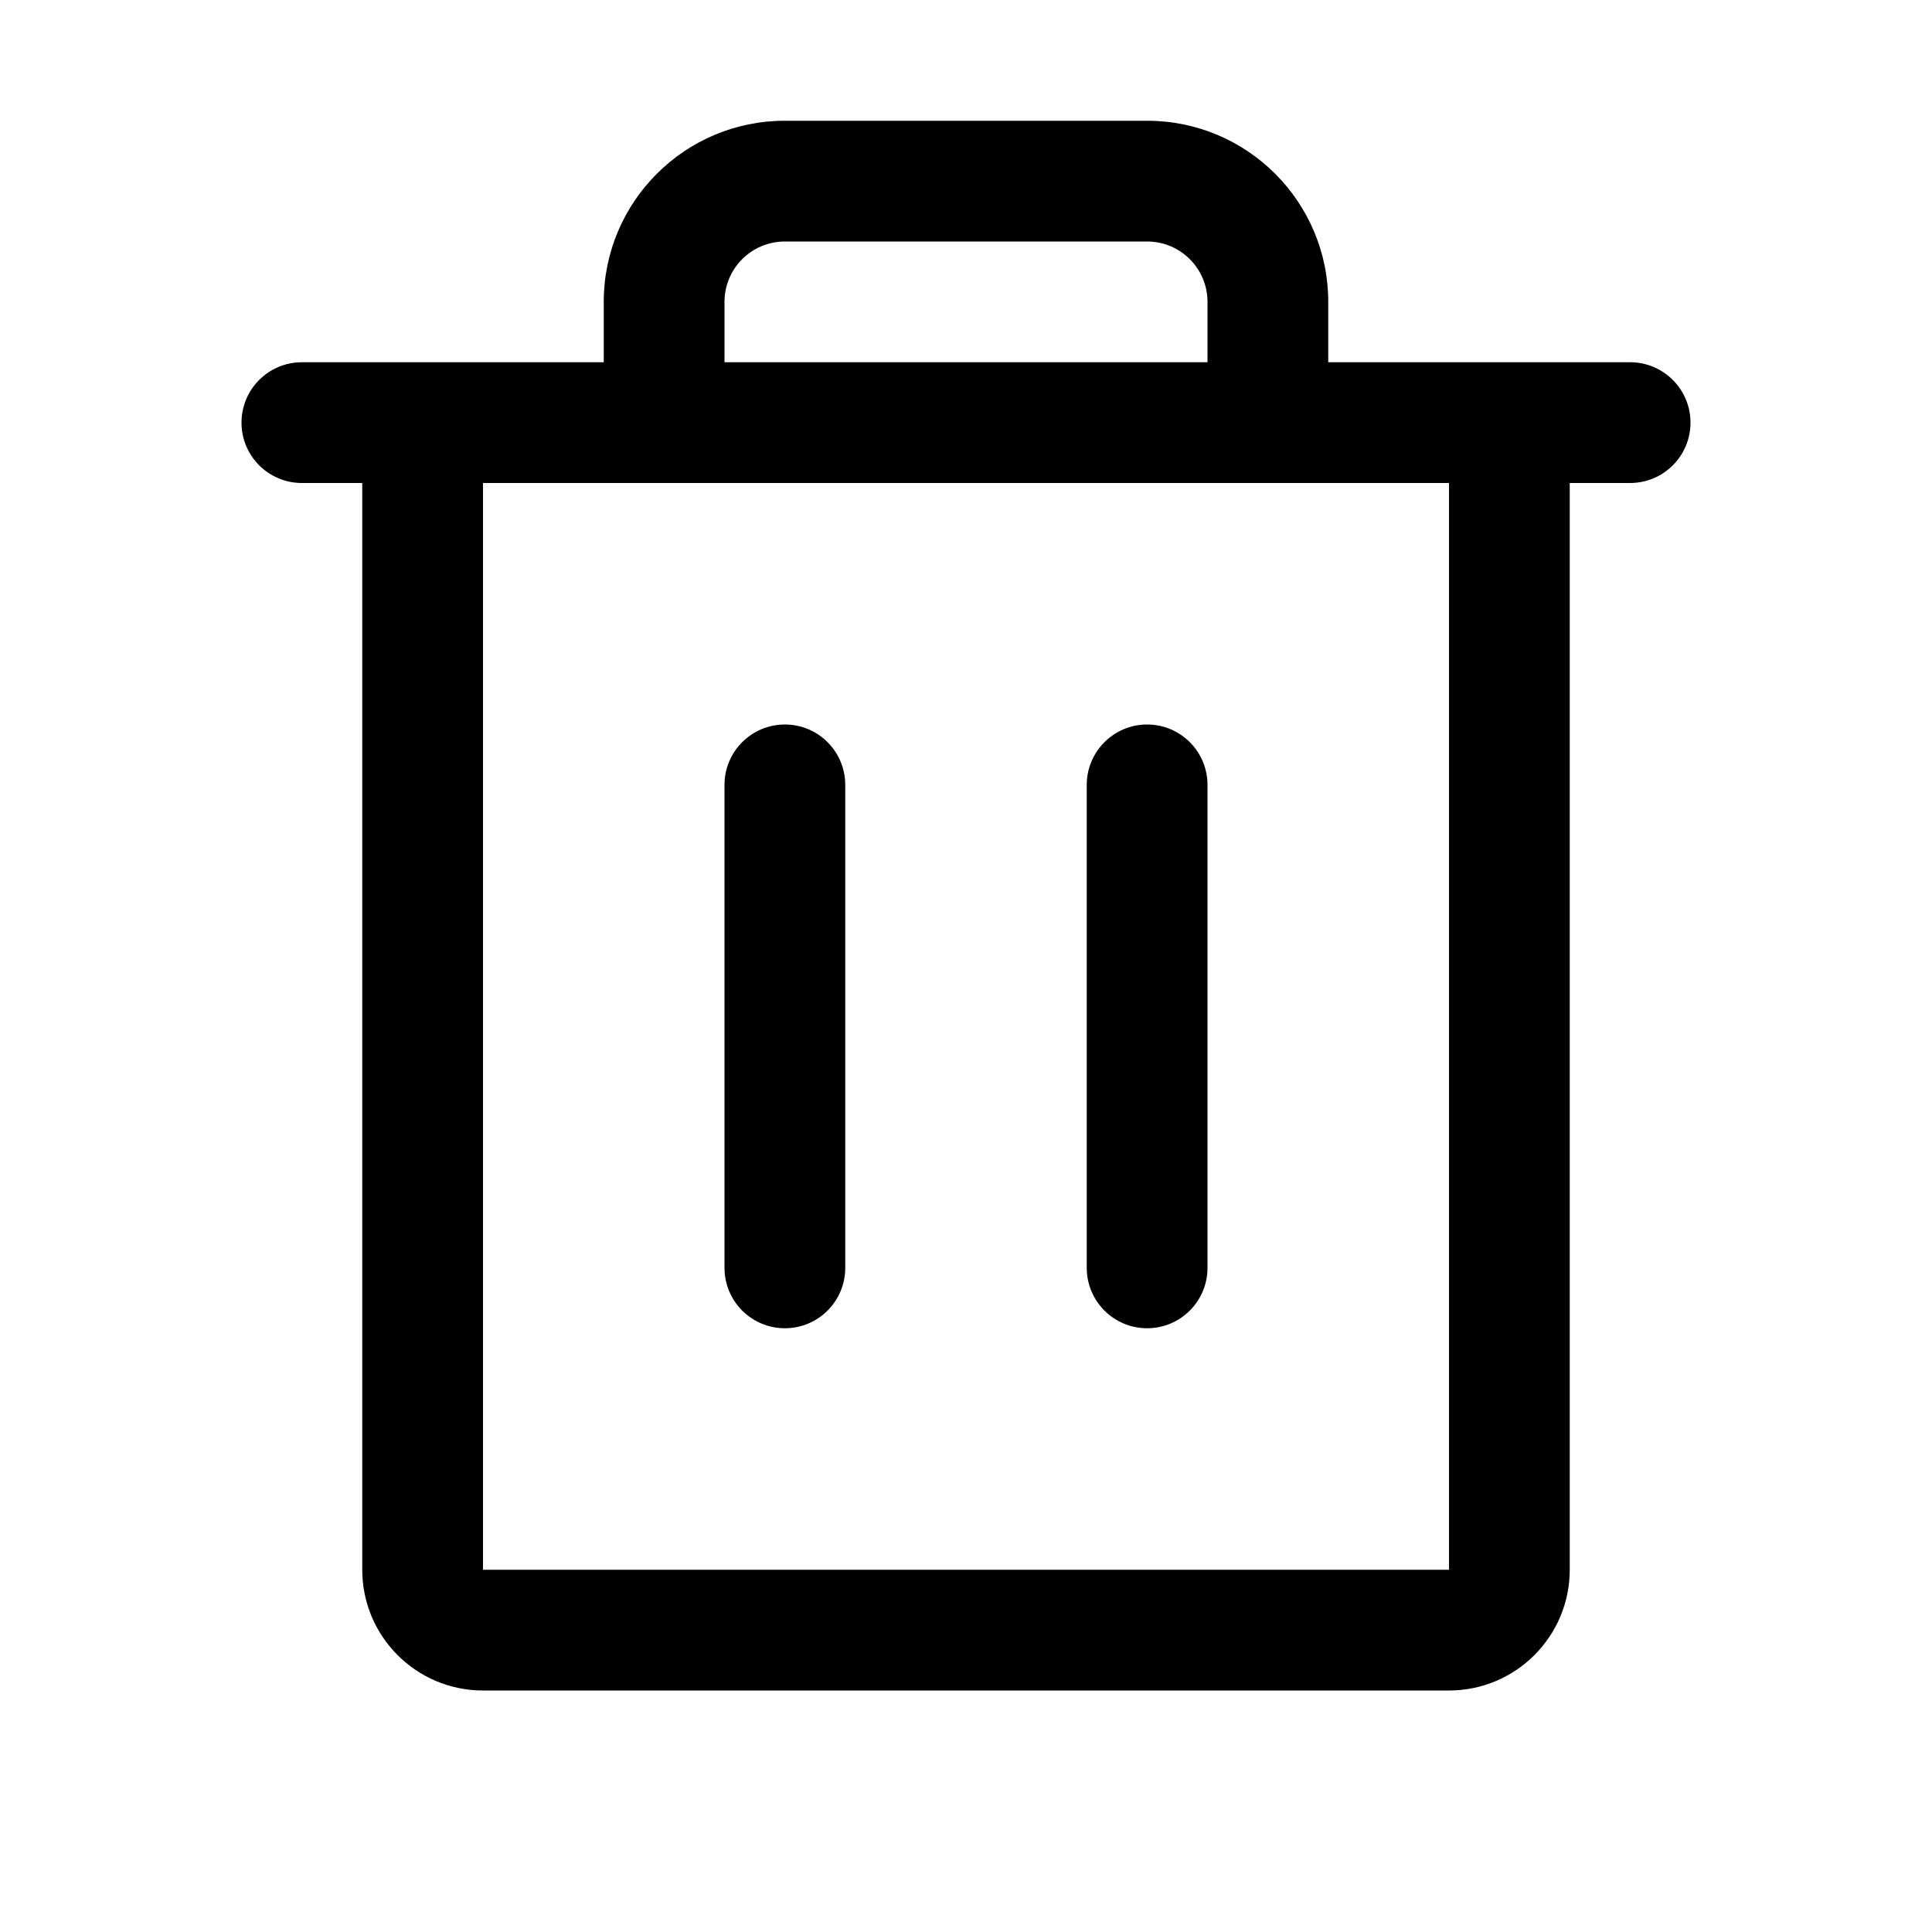
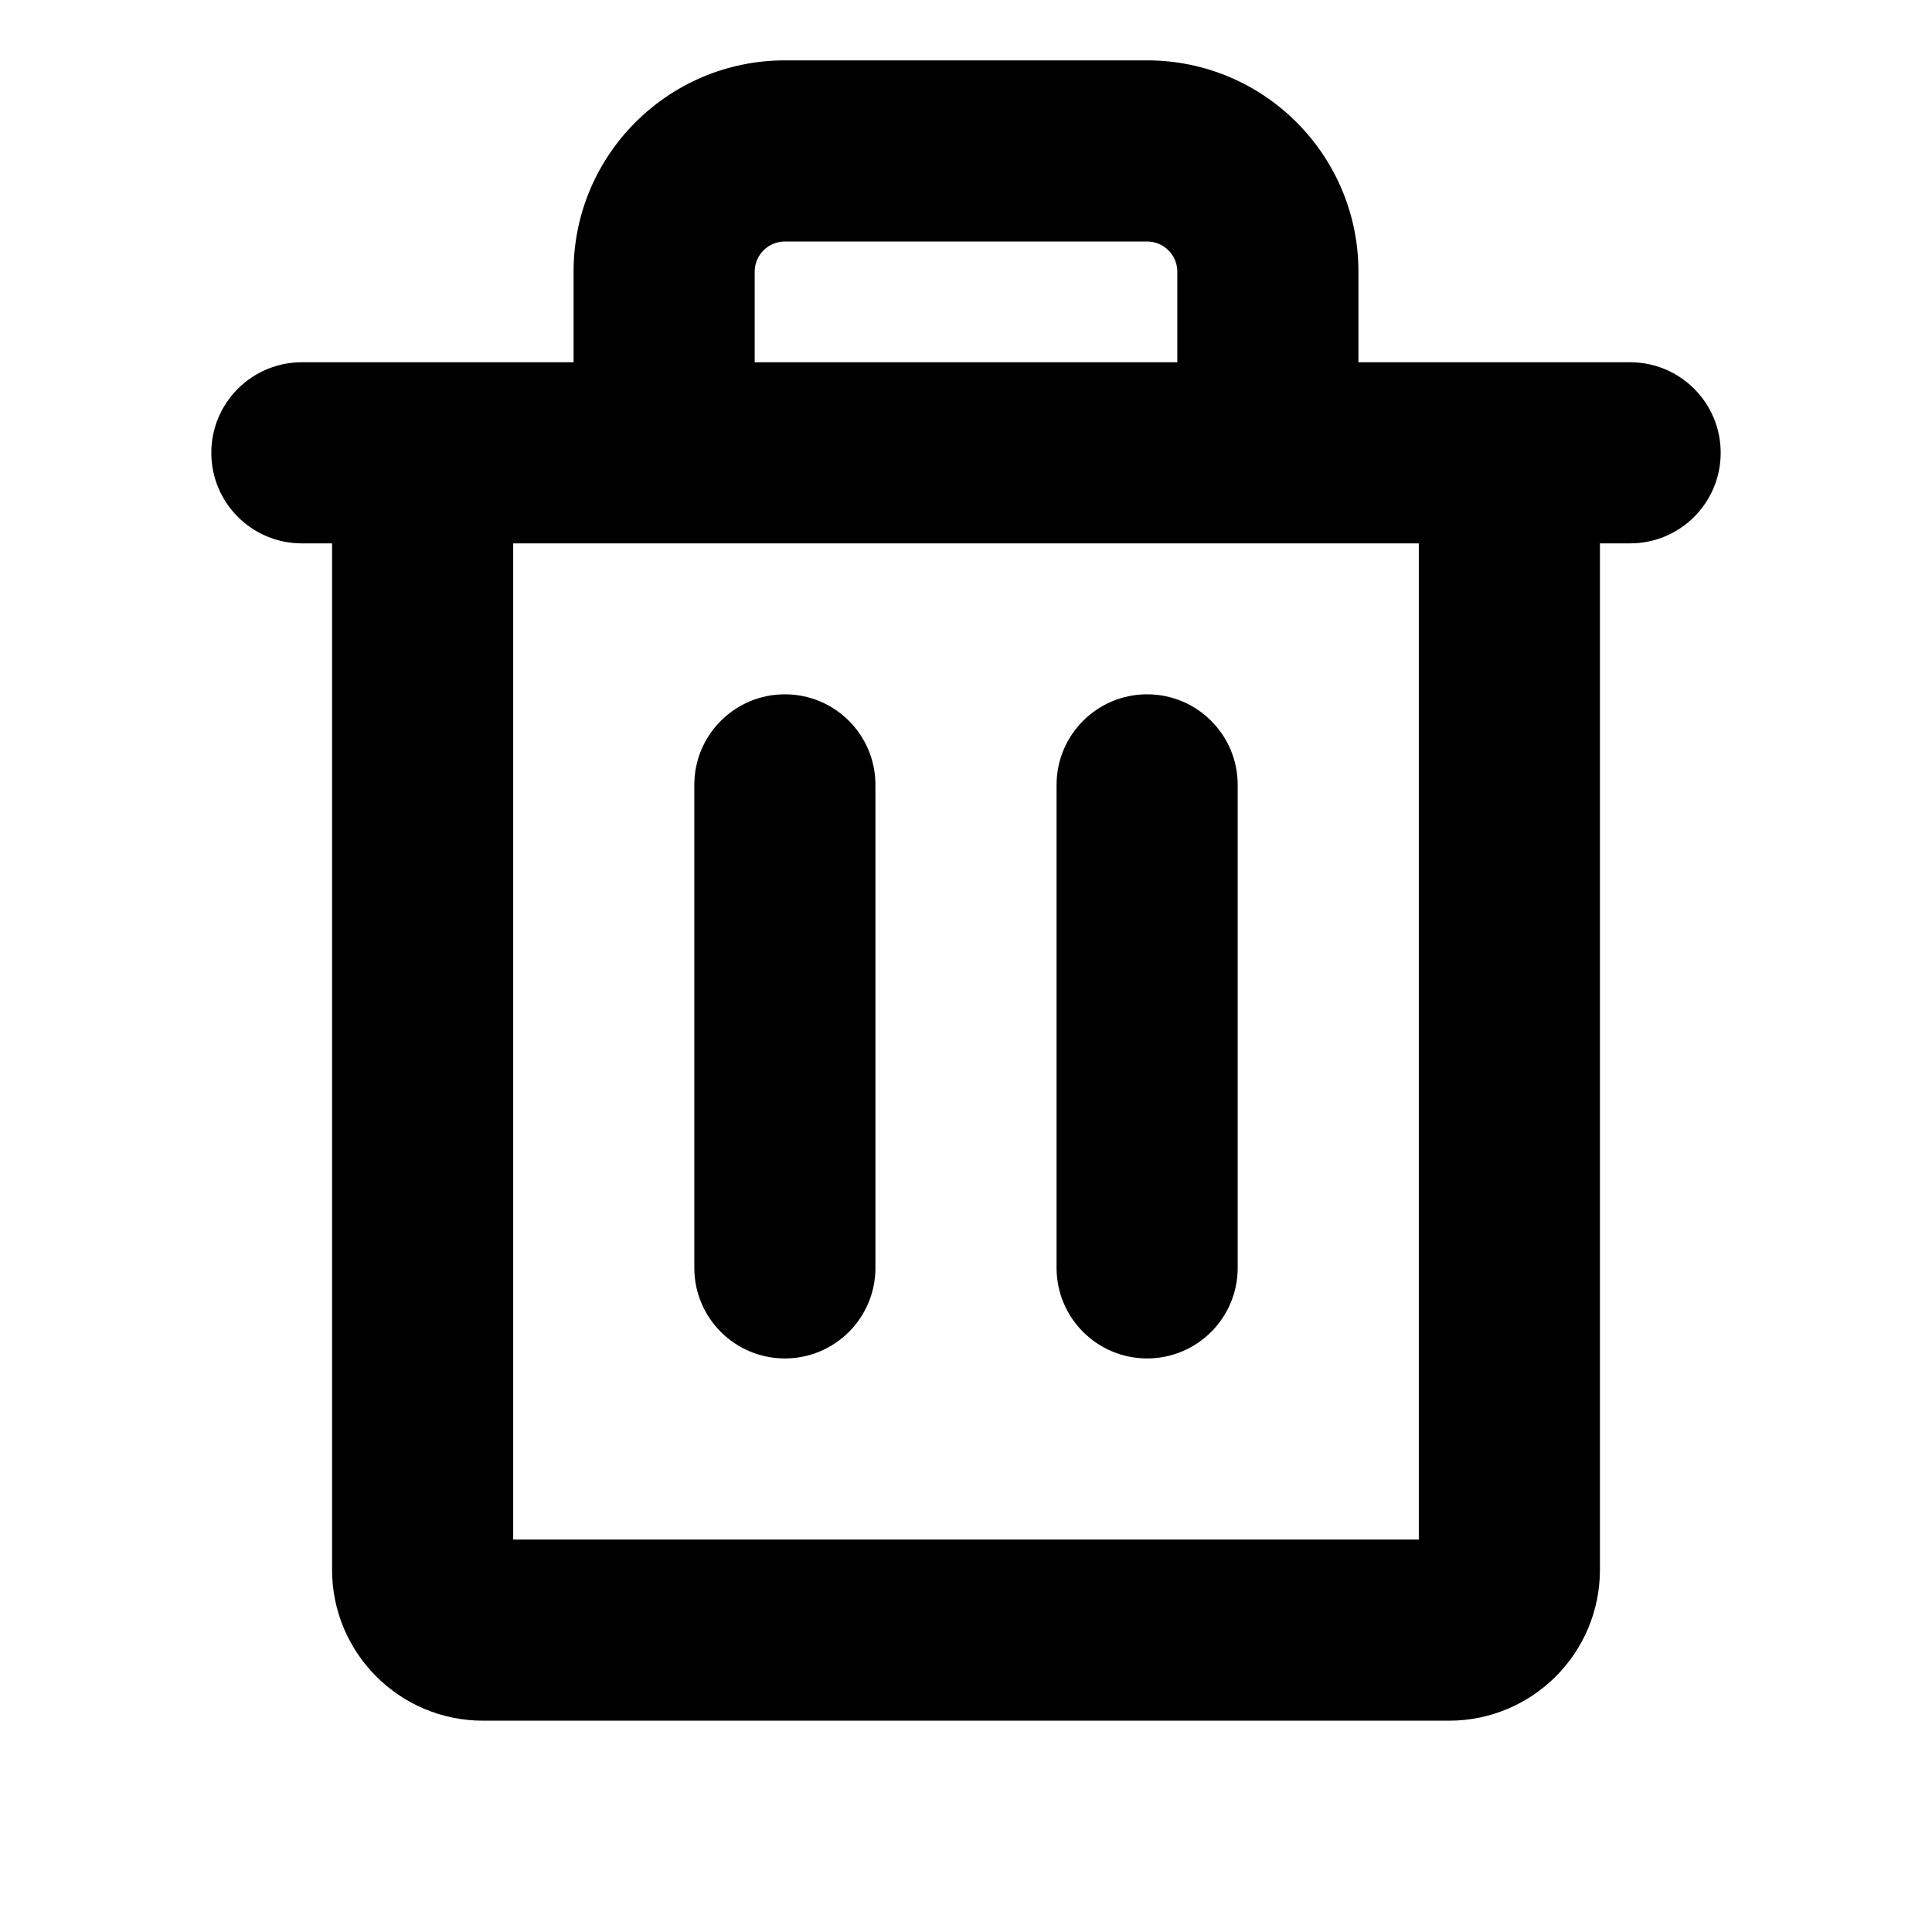
<svg xmlns="http://www.w3.org/2000/svg" viewBox="0 0 256 256" fill="#000">
-   <path d="M216,48H176V40a24,24,0,0,0-24-24H104A24,24,0,0,0,80,40v8H40a8,8,0,0,0,0,16h8V208a16,16,0,0,0,16,16H192a16,16,0,0,0,16-16V64h8a8,8,0,0,0,0-16ZM96,40a8,8,0,0,1,8-8h48a8,8,0,0,1,8,8v8H96Zm96,168H64V64H192ZM112,104v64a8,8,0,0,1-16,0V104a8,8,0,0,1,16,0Zm48,0v64a8,8,0,0,1-16,0V104a8,8,0,0,1,16,0Z" />
+   <path d="M216,48H180V36A28,28,0,0,0,152,8H104A28,28,0,0,0,76,36V48H40a12,12,0,0,0,0,24h4V208a20,20,0,0,0,20,20H192a20,20,0,0,0,20-20V72h4a12,12,0,0,0,0-24ZM100,36a4,4,0,0,1,4-4h48a4,4,0,0,1,4,4V48H100Zm88,168H68V72H188ZM116,104v64a12,12,0,0,1-24,0V104a12,12,0,0,1,24,0Zm48,0v64a12,12,0,0,1-24,0V104a12,12,0,0,1,24,0Z" />
</svg>
